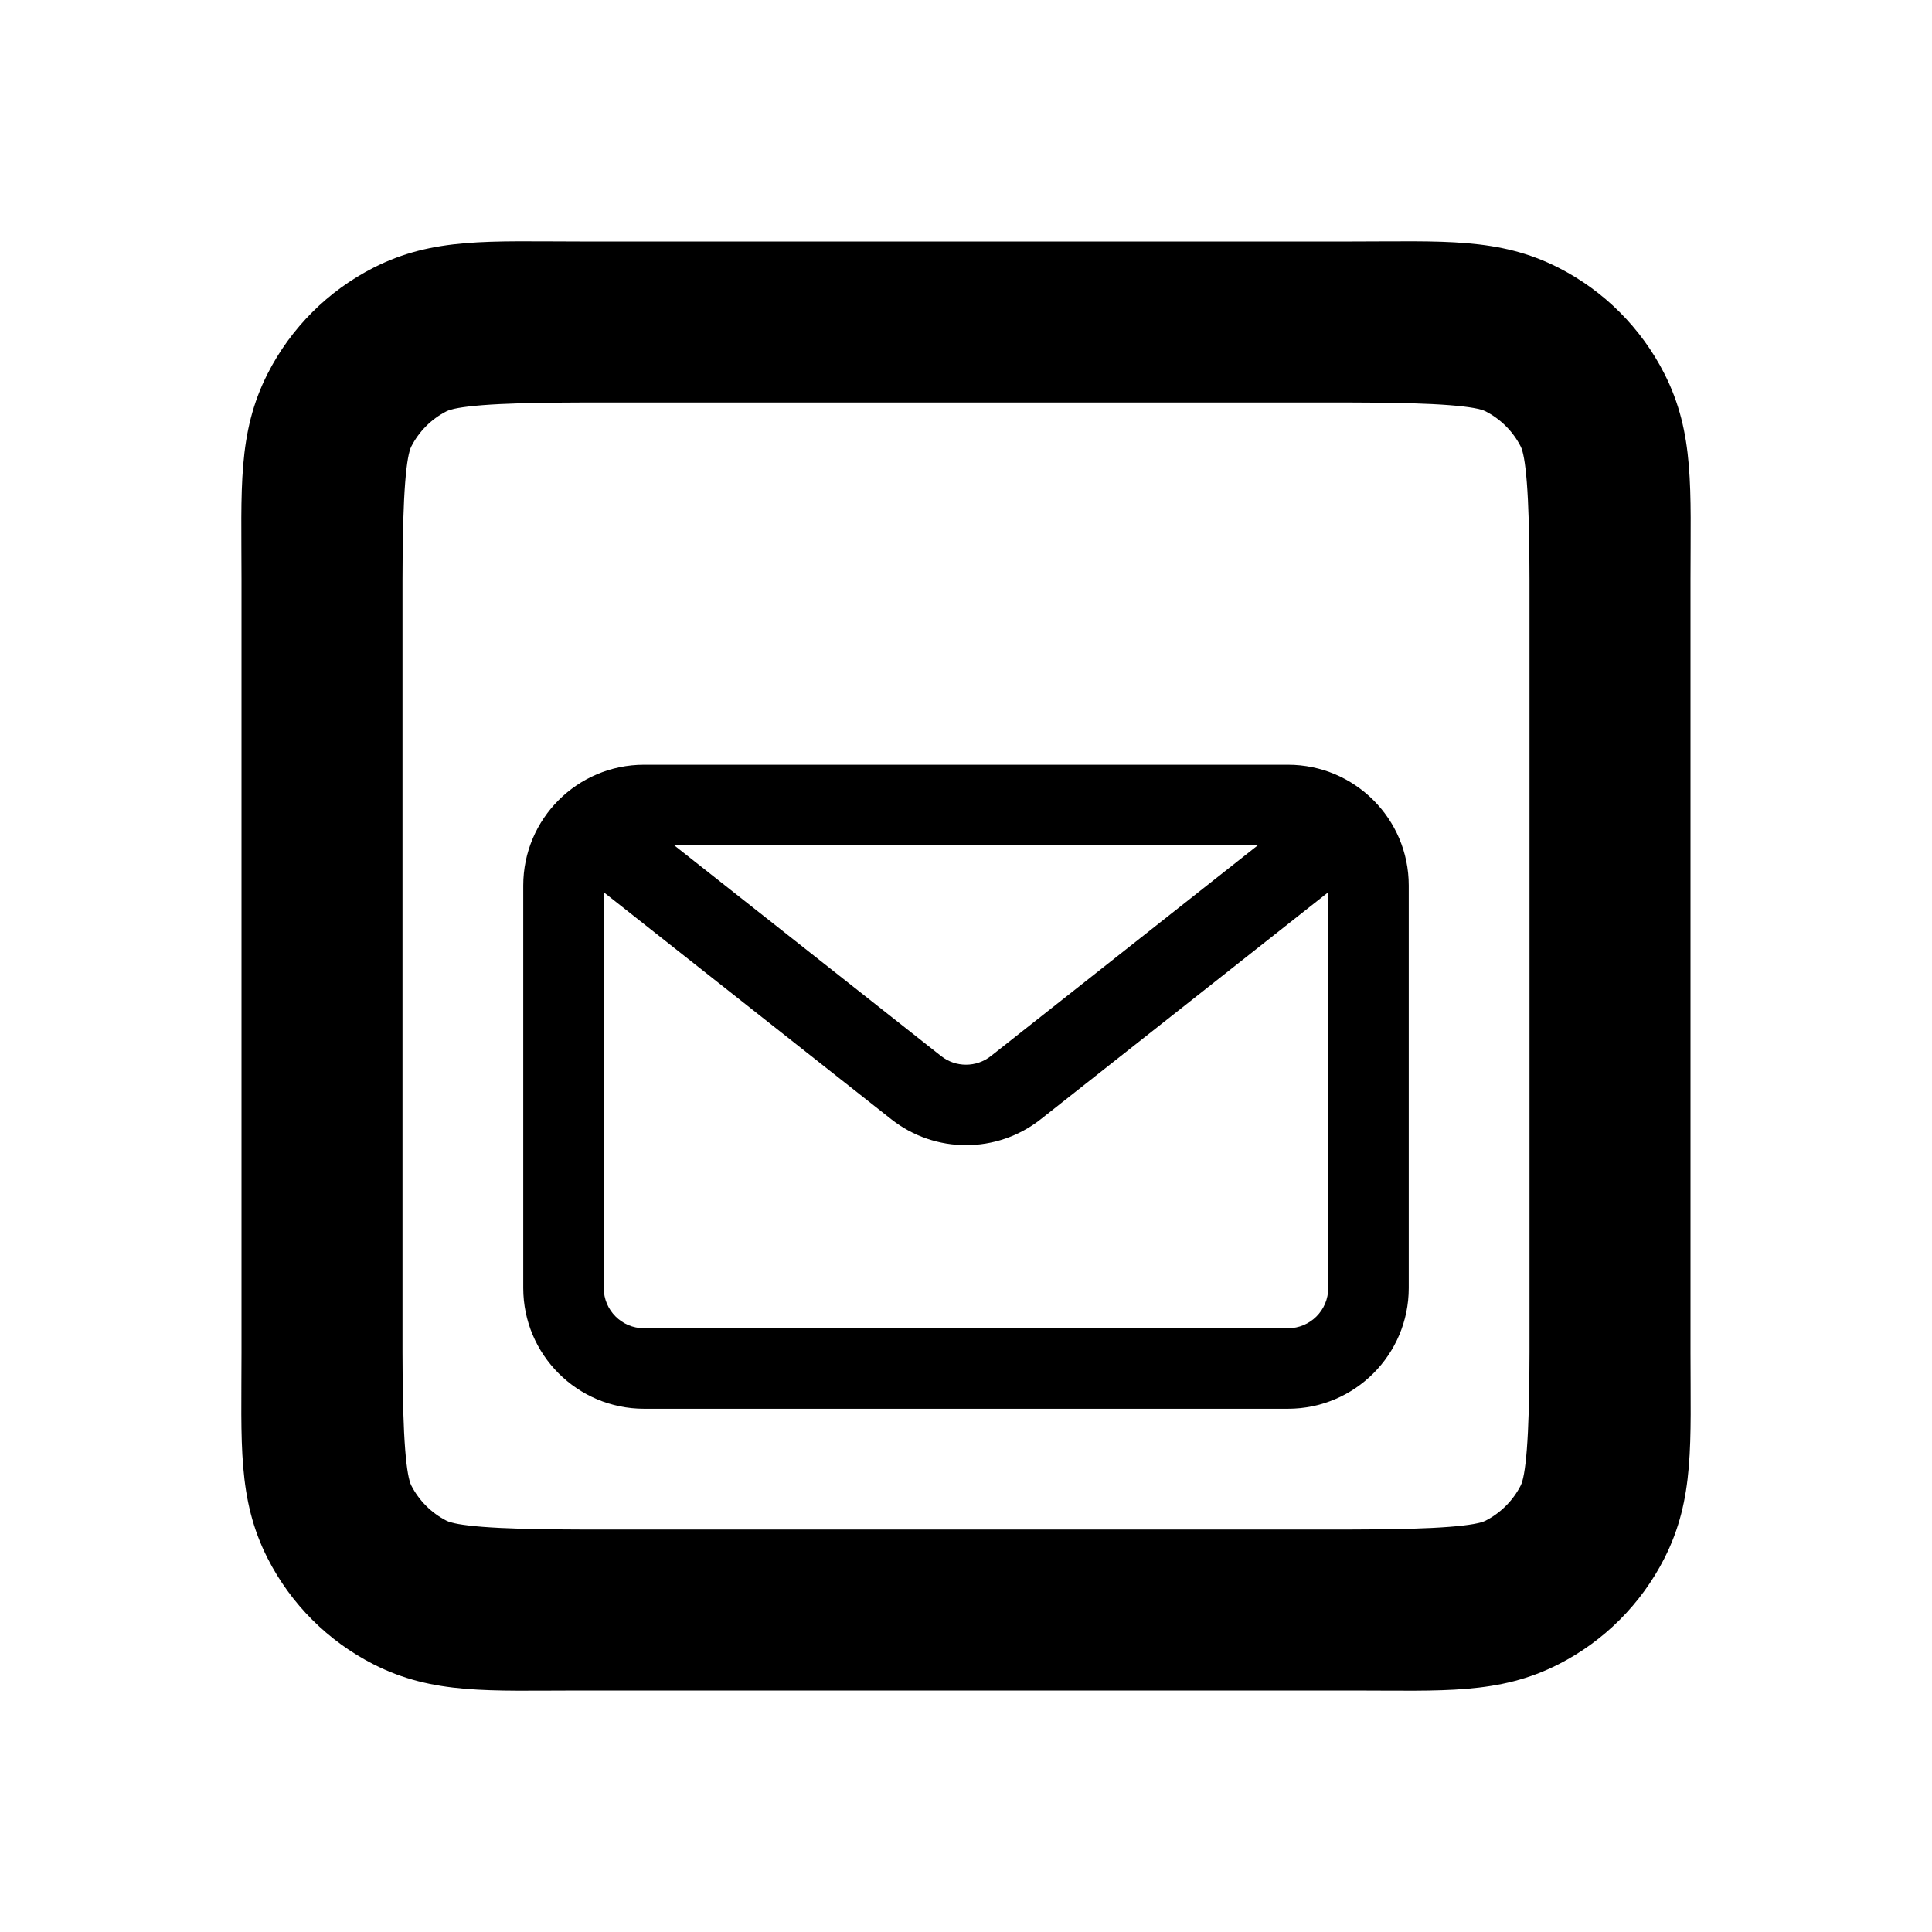
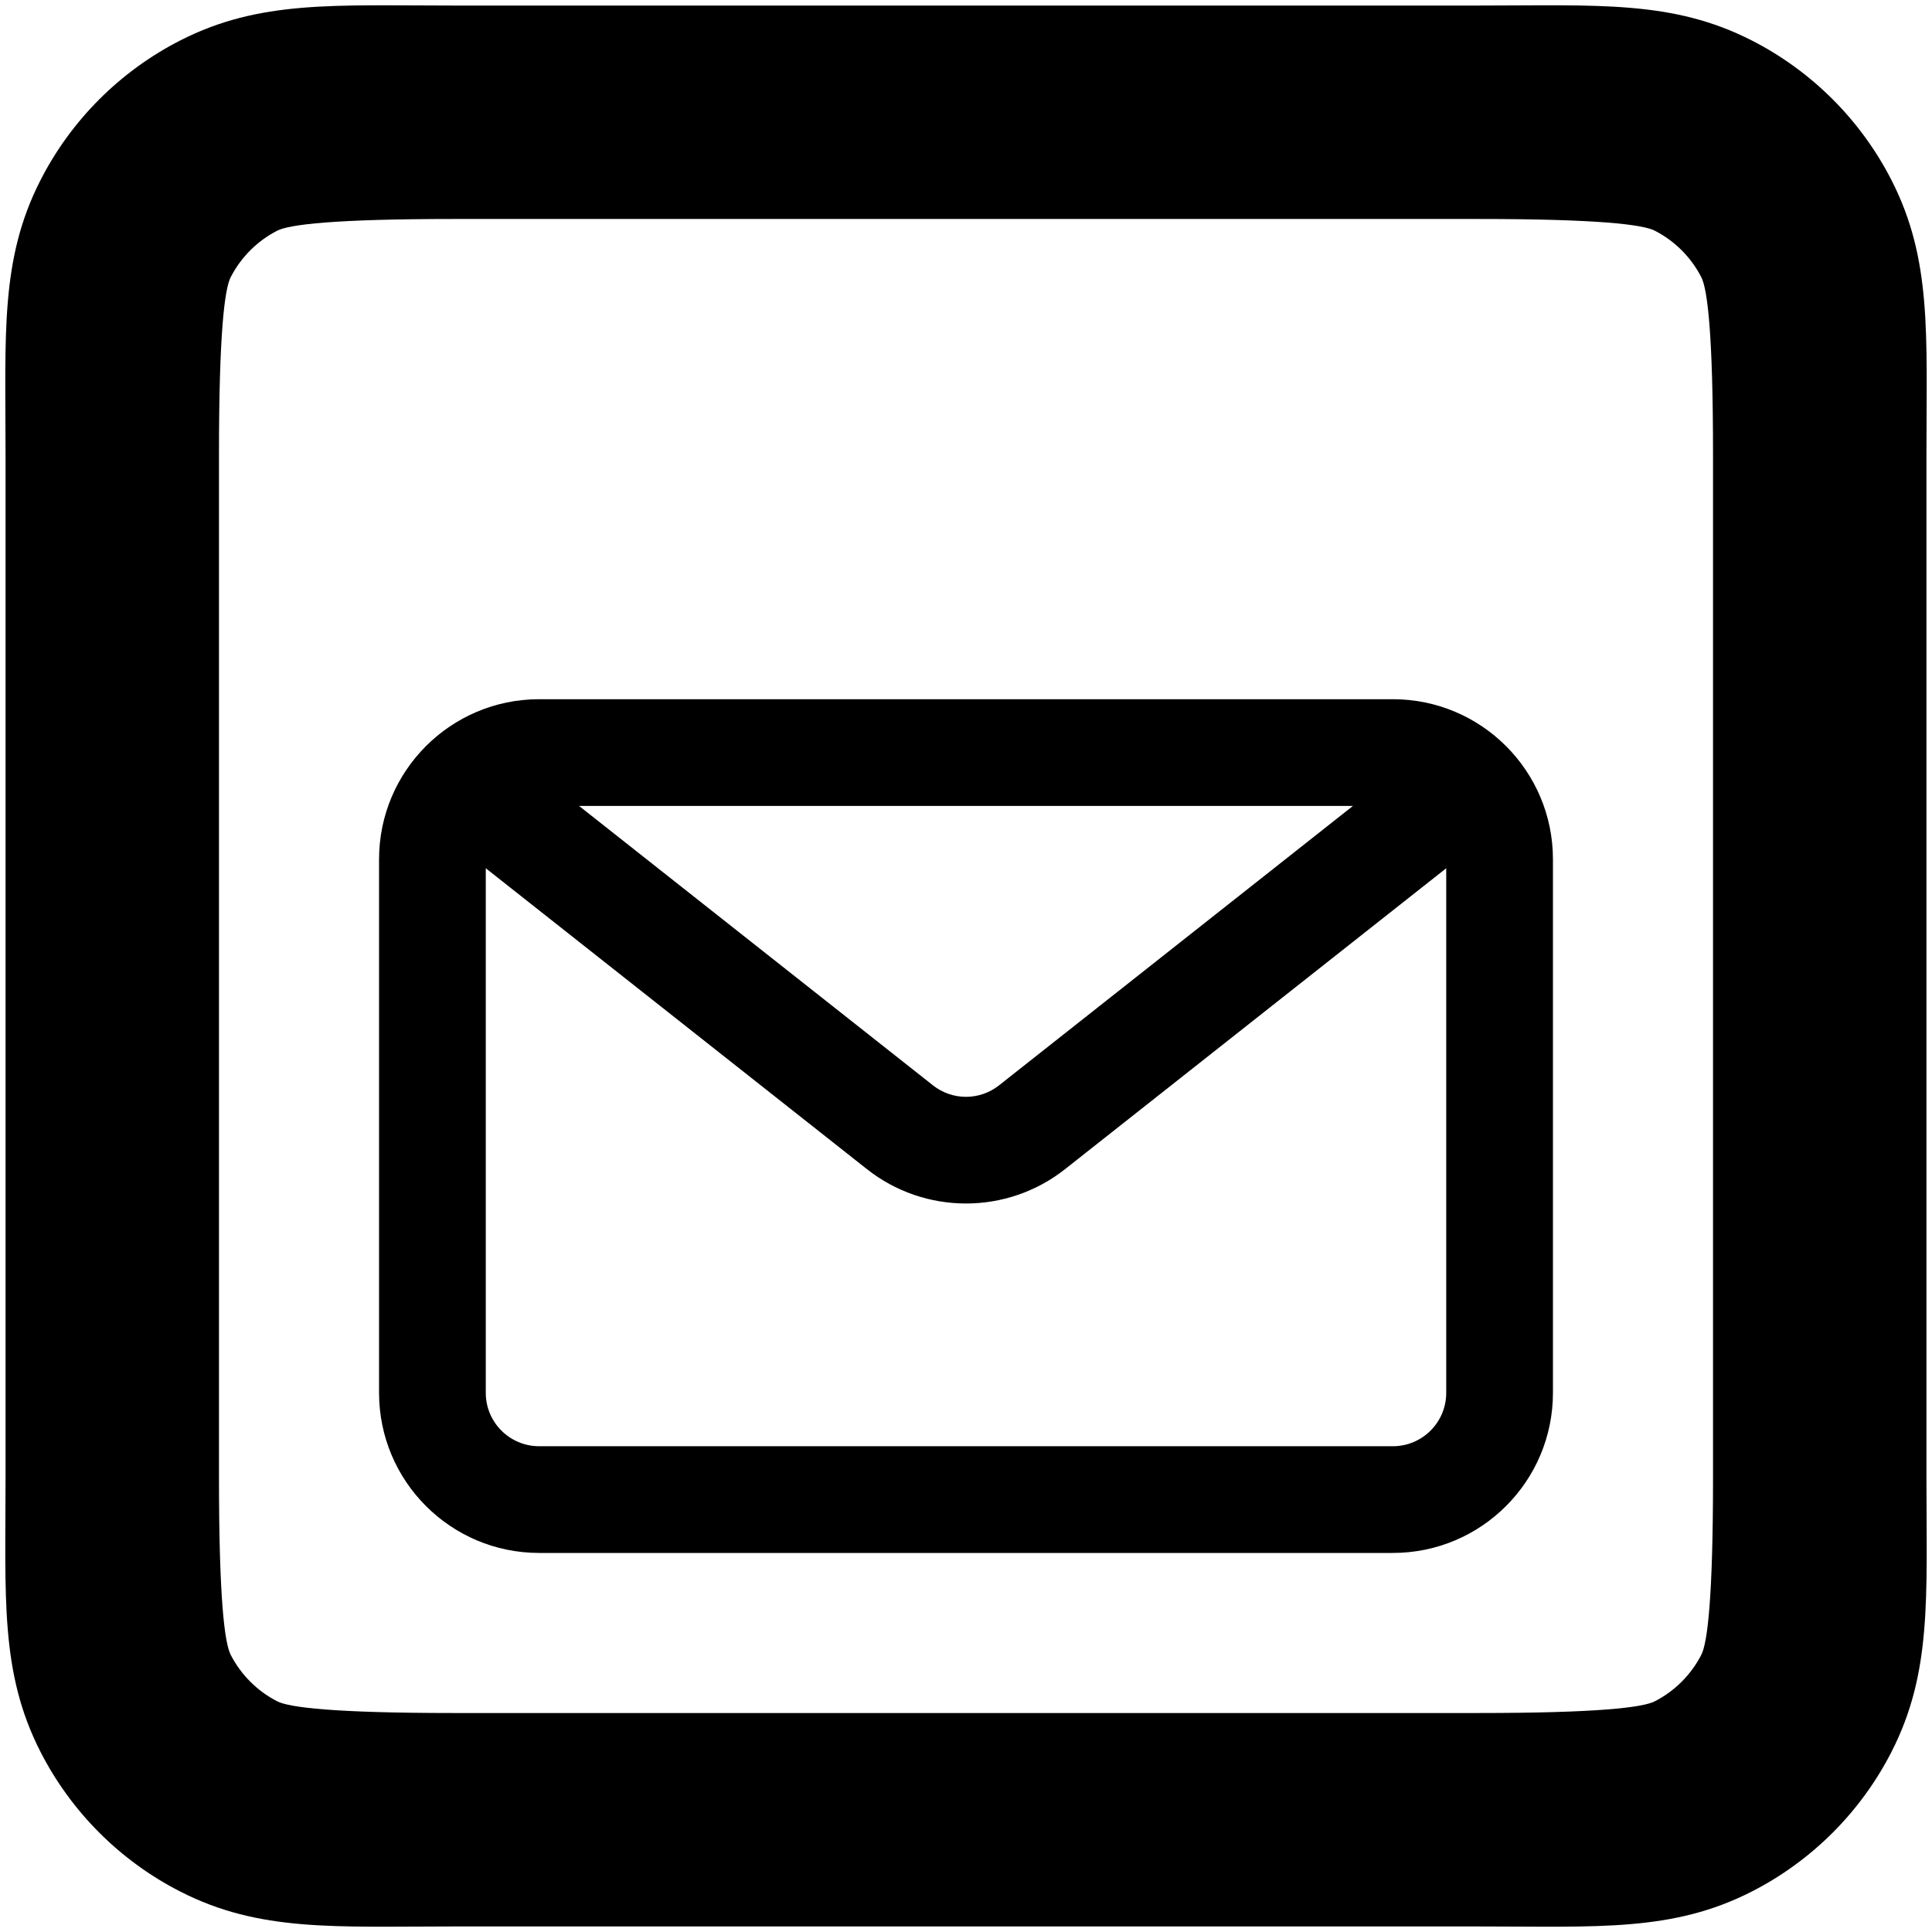
- <svg xmlns="http://www.w3.org/2000/svg" width="800px" height="800px" viewBox="0 0 24 24" fill="none" version="1.1">
+ <svg xmlns="http://www.w3.org/2000/svg" width="18.104" height="18.104" viewBox="2.948 2.948 18.104 18.104" fill="none" version="1.1">
  <path style="fill:#000000" d="M 7.199 3 C 6.079 3 5.381 2.948 4.639 3.326 C 4.074 3.614 3.614 4.074 3.326 4.639 C 2.948 5.381 3 6.079 3 7.199 L 3 16.801 C 3 17.921 2.948 18.619 3.326 19.361 C 3.614 19.926 4.074 20.386 4.639 20.674 C 5.381 21.052 6.079 21 7.199 21 L 16.801 21 C 17.921 21 18.619 21.052 19.361 20.674 C 19.926 20.386 20.386 19.926 20.674 19.361 C 21.052 18.619 21 17.921 21 16.801 L 21 7.199 C 21 6.079 21.052 5.381 20.674 4.639 C 20.386 4.074 19.926 3.614 19.361 3.326 C 18.619 2.948 17.921 3 16.801 3 L 7.199 3 z M 7.199 5 L 16.801 5 C 17.921 5 18.34 5.052 18.453 5.109 C 18.641 5.205 18.795 5.359 18.891 5.547 C 18.948 5.66 19 6.079 19 7.199 L 19 16.801 C 19 17.921 18.948 18.34 18.891 18.453 C 18.795 18.641 18.641 18.795 18.453 18.891 C 18.34 18.948 17.921 19 16.801 19 L 7.199 19 C 6.079 19 5.66 18.948 5.547 18.891 C 5.359 18.795 5.205 18.641 5.109 18.453 C 5.052 18.34 5 17.921 5 16.801 L 5 7.199 C 5 6.079 5.052 5.66 5.109 5.547 C 5.205 5.359 5.359 5.205 5.547 5.109 C 5.66 5.052 6.079 5 7.199 5 z M 8 9.5 C 7.172 9.5 6.5 10.172 6.5 11 L 6.5 16 C 6.5 16.828 7.172 17.5 8 17.5 L 16 17.5 C 16.828 17.5 17.5 16.828 17.5 16 L 17.5 11 C 17.5 10.172 16.828 9.5 16 9.5 L 8 9.5 z M 8.374 10.5 L 15.626 10.5 L 12.31 13.118 C 12.128 13.262 11.872 13.262 11.69 13.118 L 8.374 10.5 z M 7.5 11.084 L 11.071 13.903 C 11.615 14.333 12.385 14.333 12.929 13.903 L 16.5 11.084 L 16.5 16 C 16.5 16.276 16.276 16.5 16 16.5 L 8 16.5 C 7.724 16.5 7.5 16.276 7.5 16 L 7.5 11.084 z" />
</svg>
